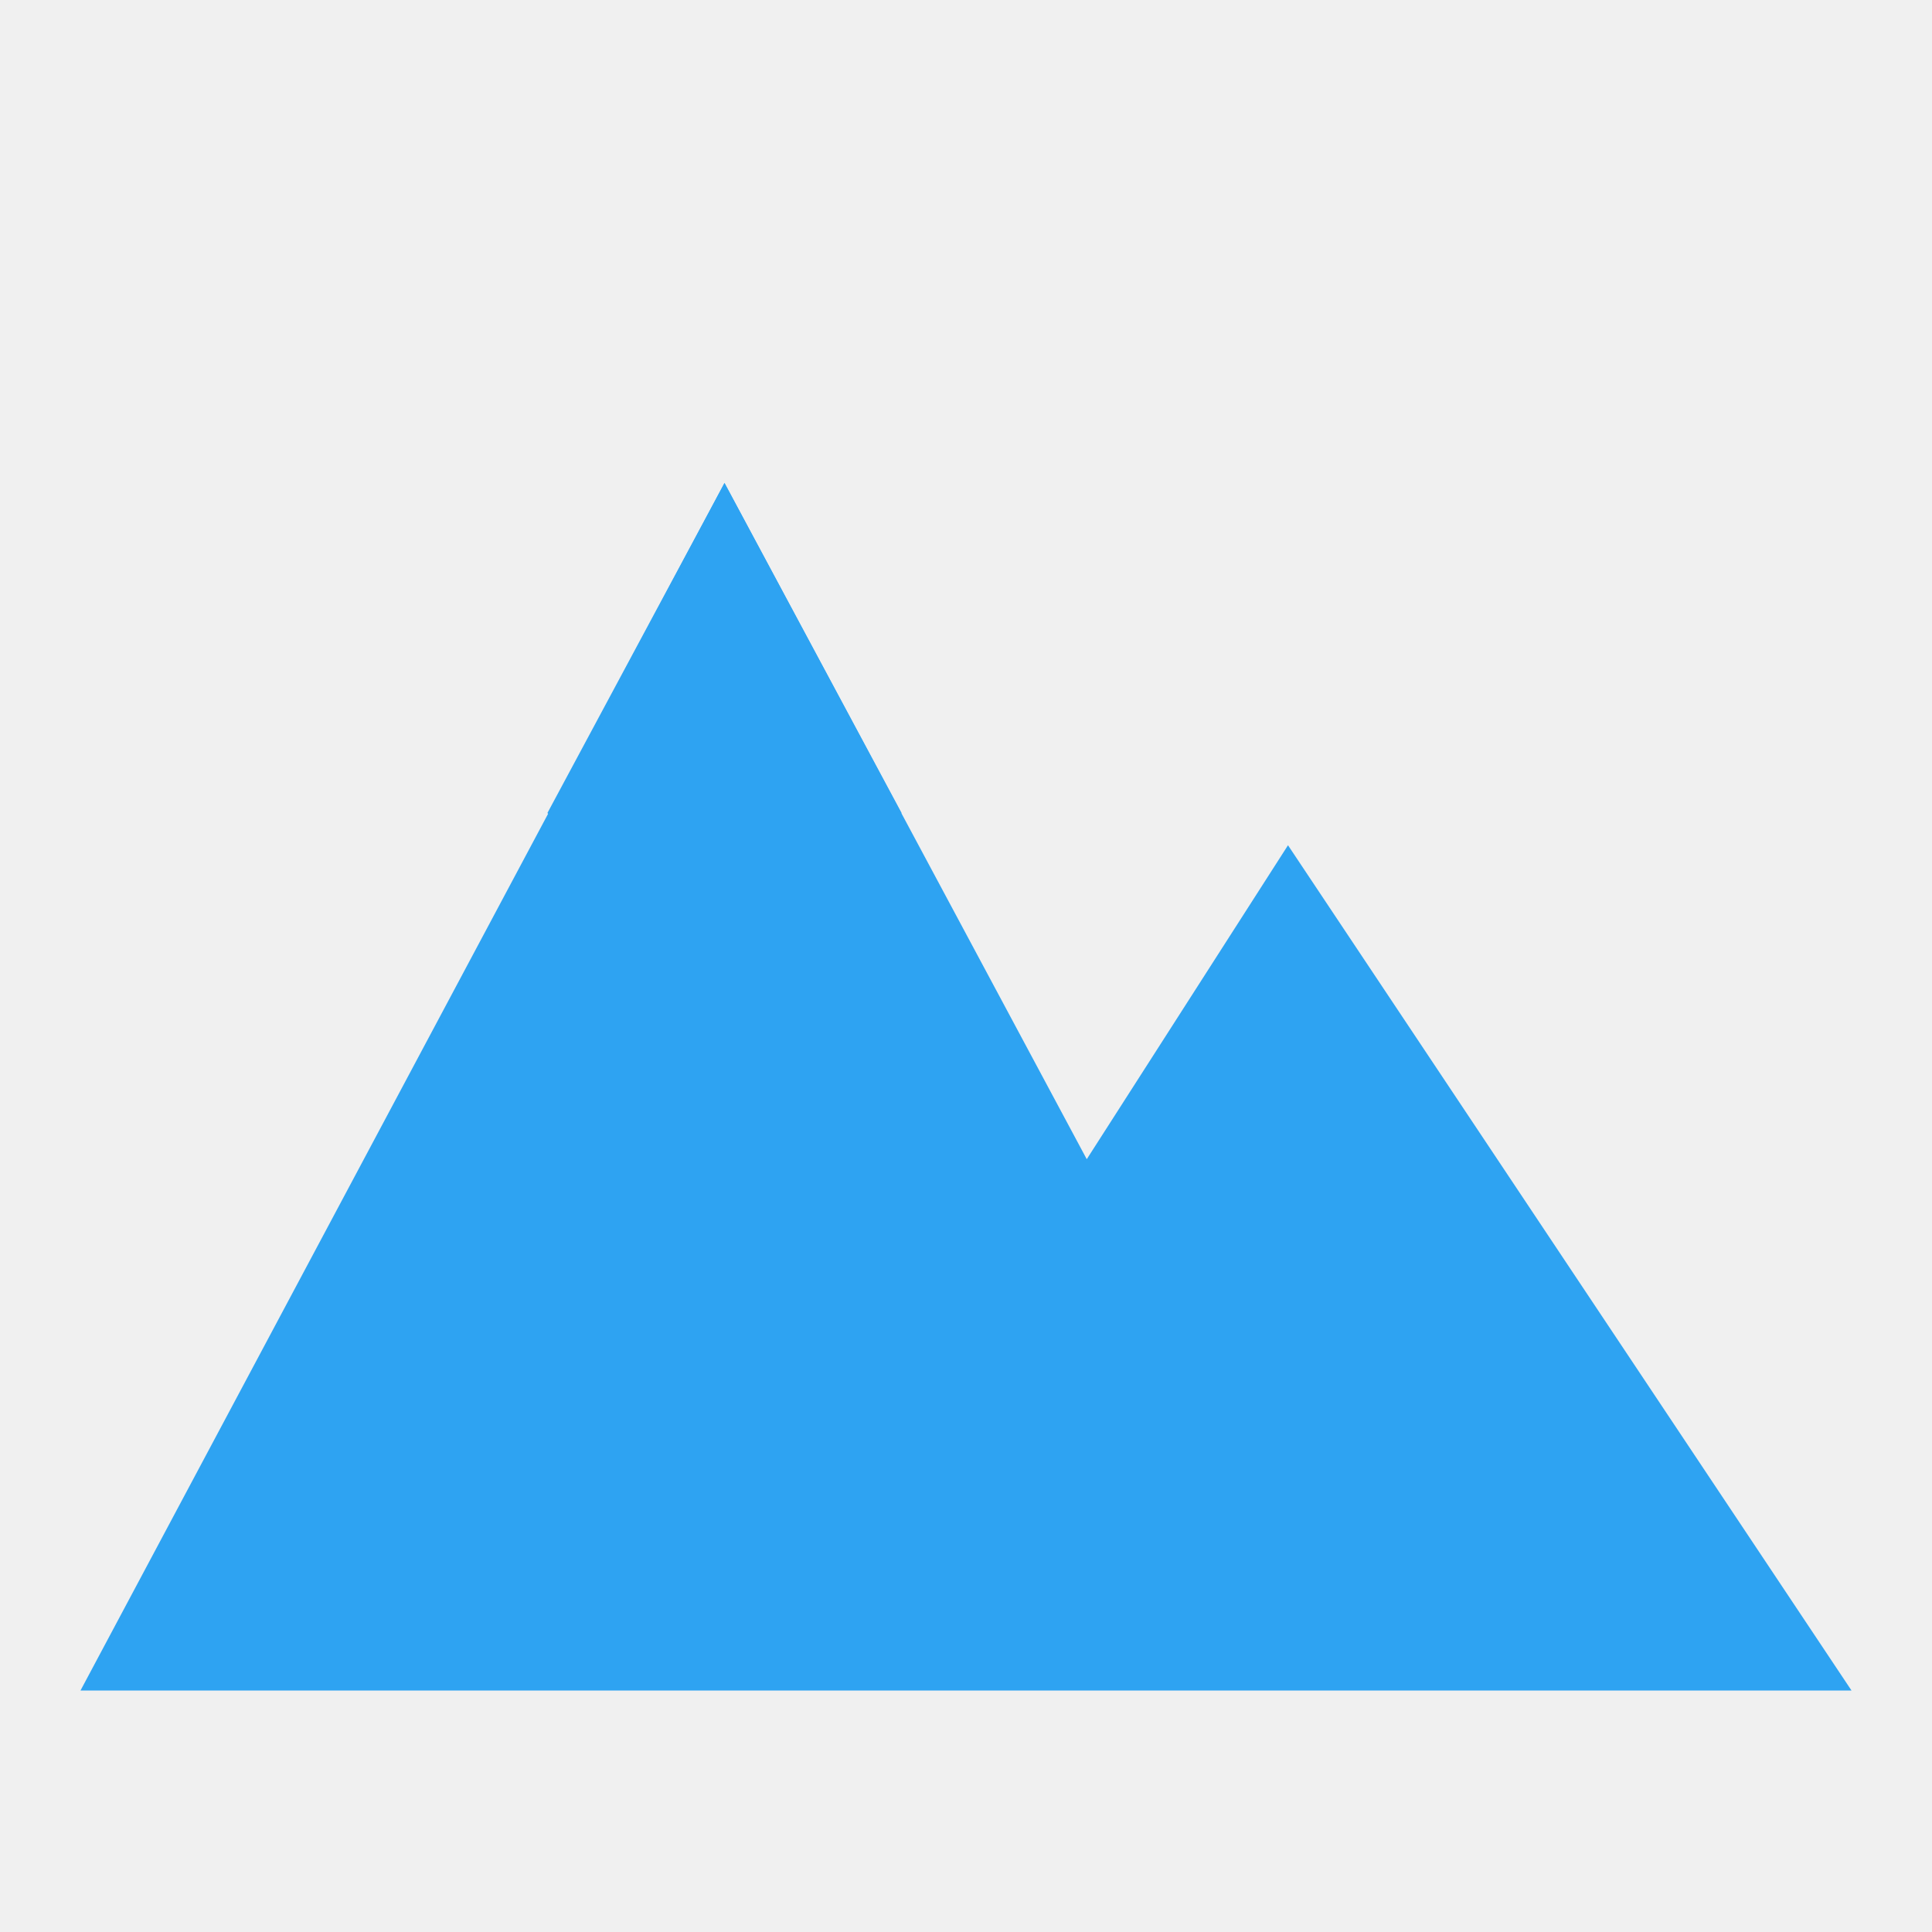
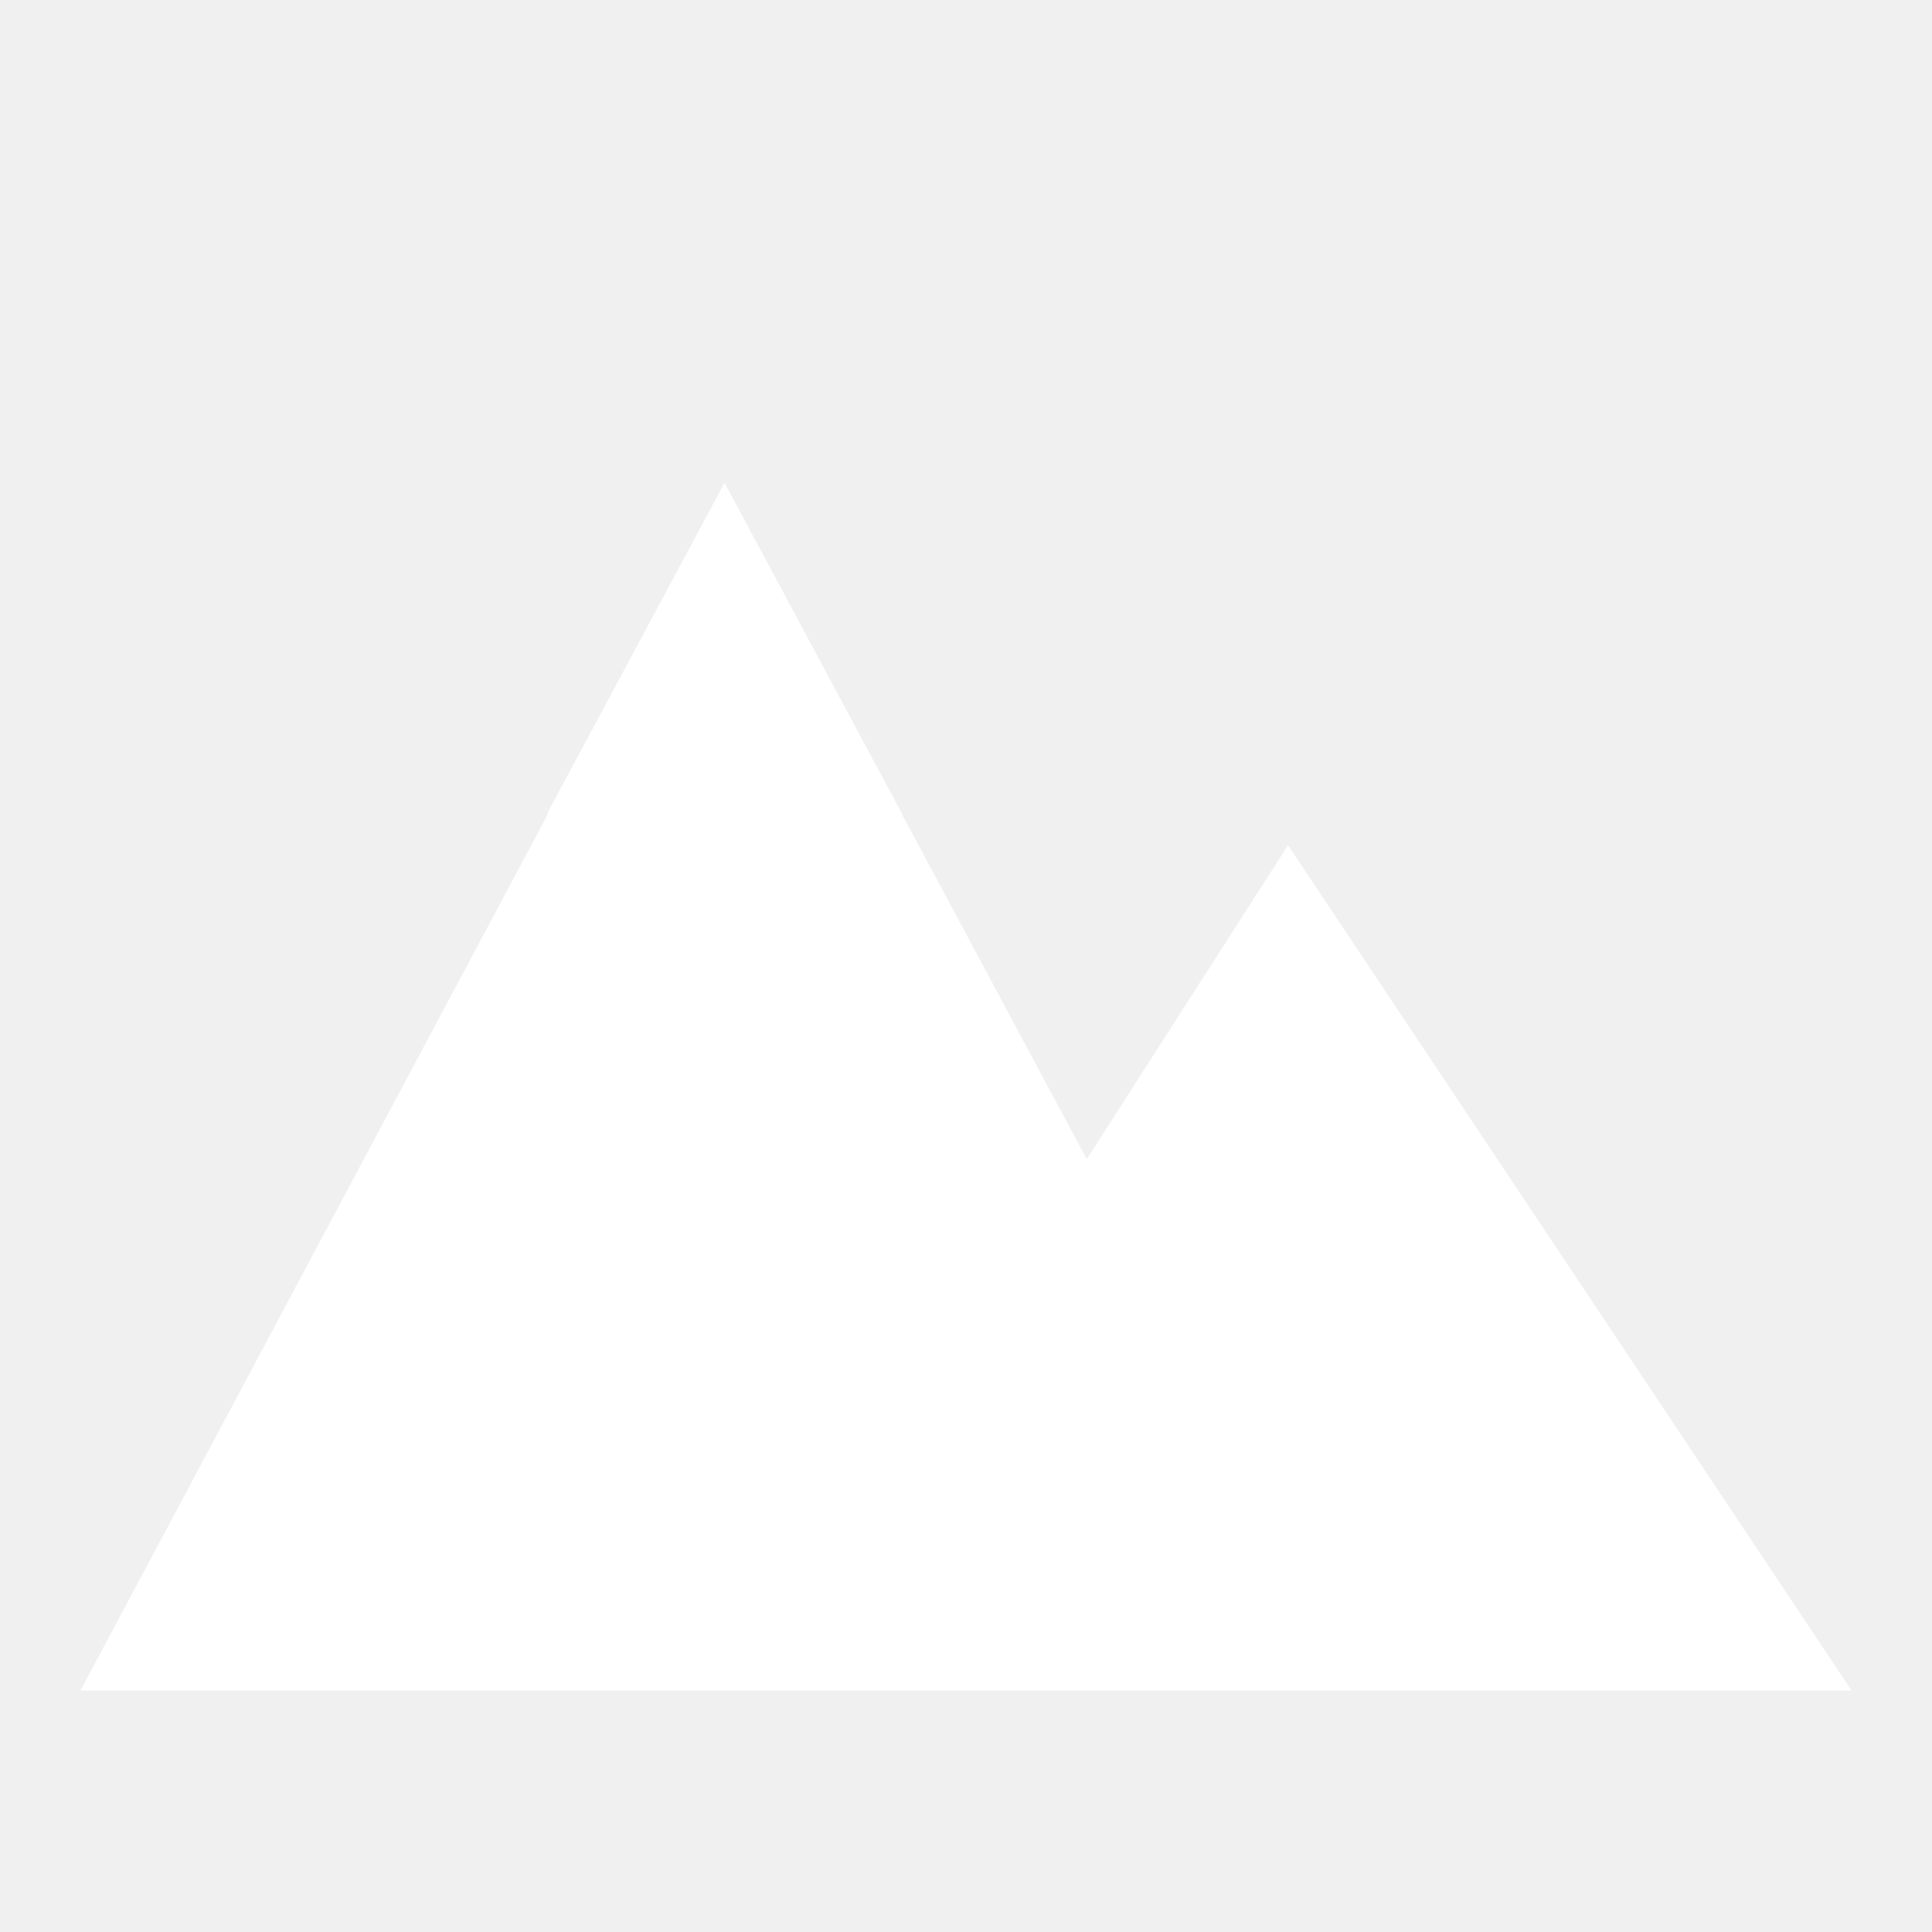
<svg xmlns="http://www.w3.org/2000/svg" width="192" height="192" viewBox="0 0 24 24">
-   <path d="M1 21 9 6 13.5 14.4 16 10.5 23 21Z" fill="#2EA3F2" />
-   <path d="M9 6 11.2 10.1 10 11 9 9.8 7.9 11 6.8 10.1Z" fill="#2EA3F2" />
+   <path d="M1 21 9 6 13.5 14.4 16 10.5 23 21Z" fill="#FFFFFF" />
+   <path d="M9 6 11.2 10.1 10 11 9 9.8 7.9 11 6.8 10.1Z" fill="#FFFFFF" />
</svg>
